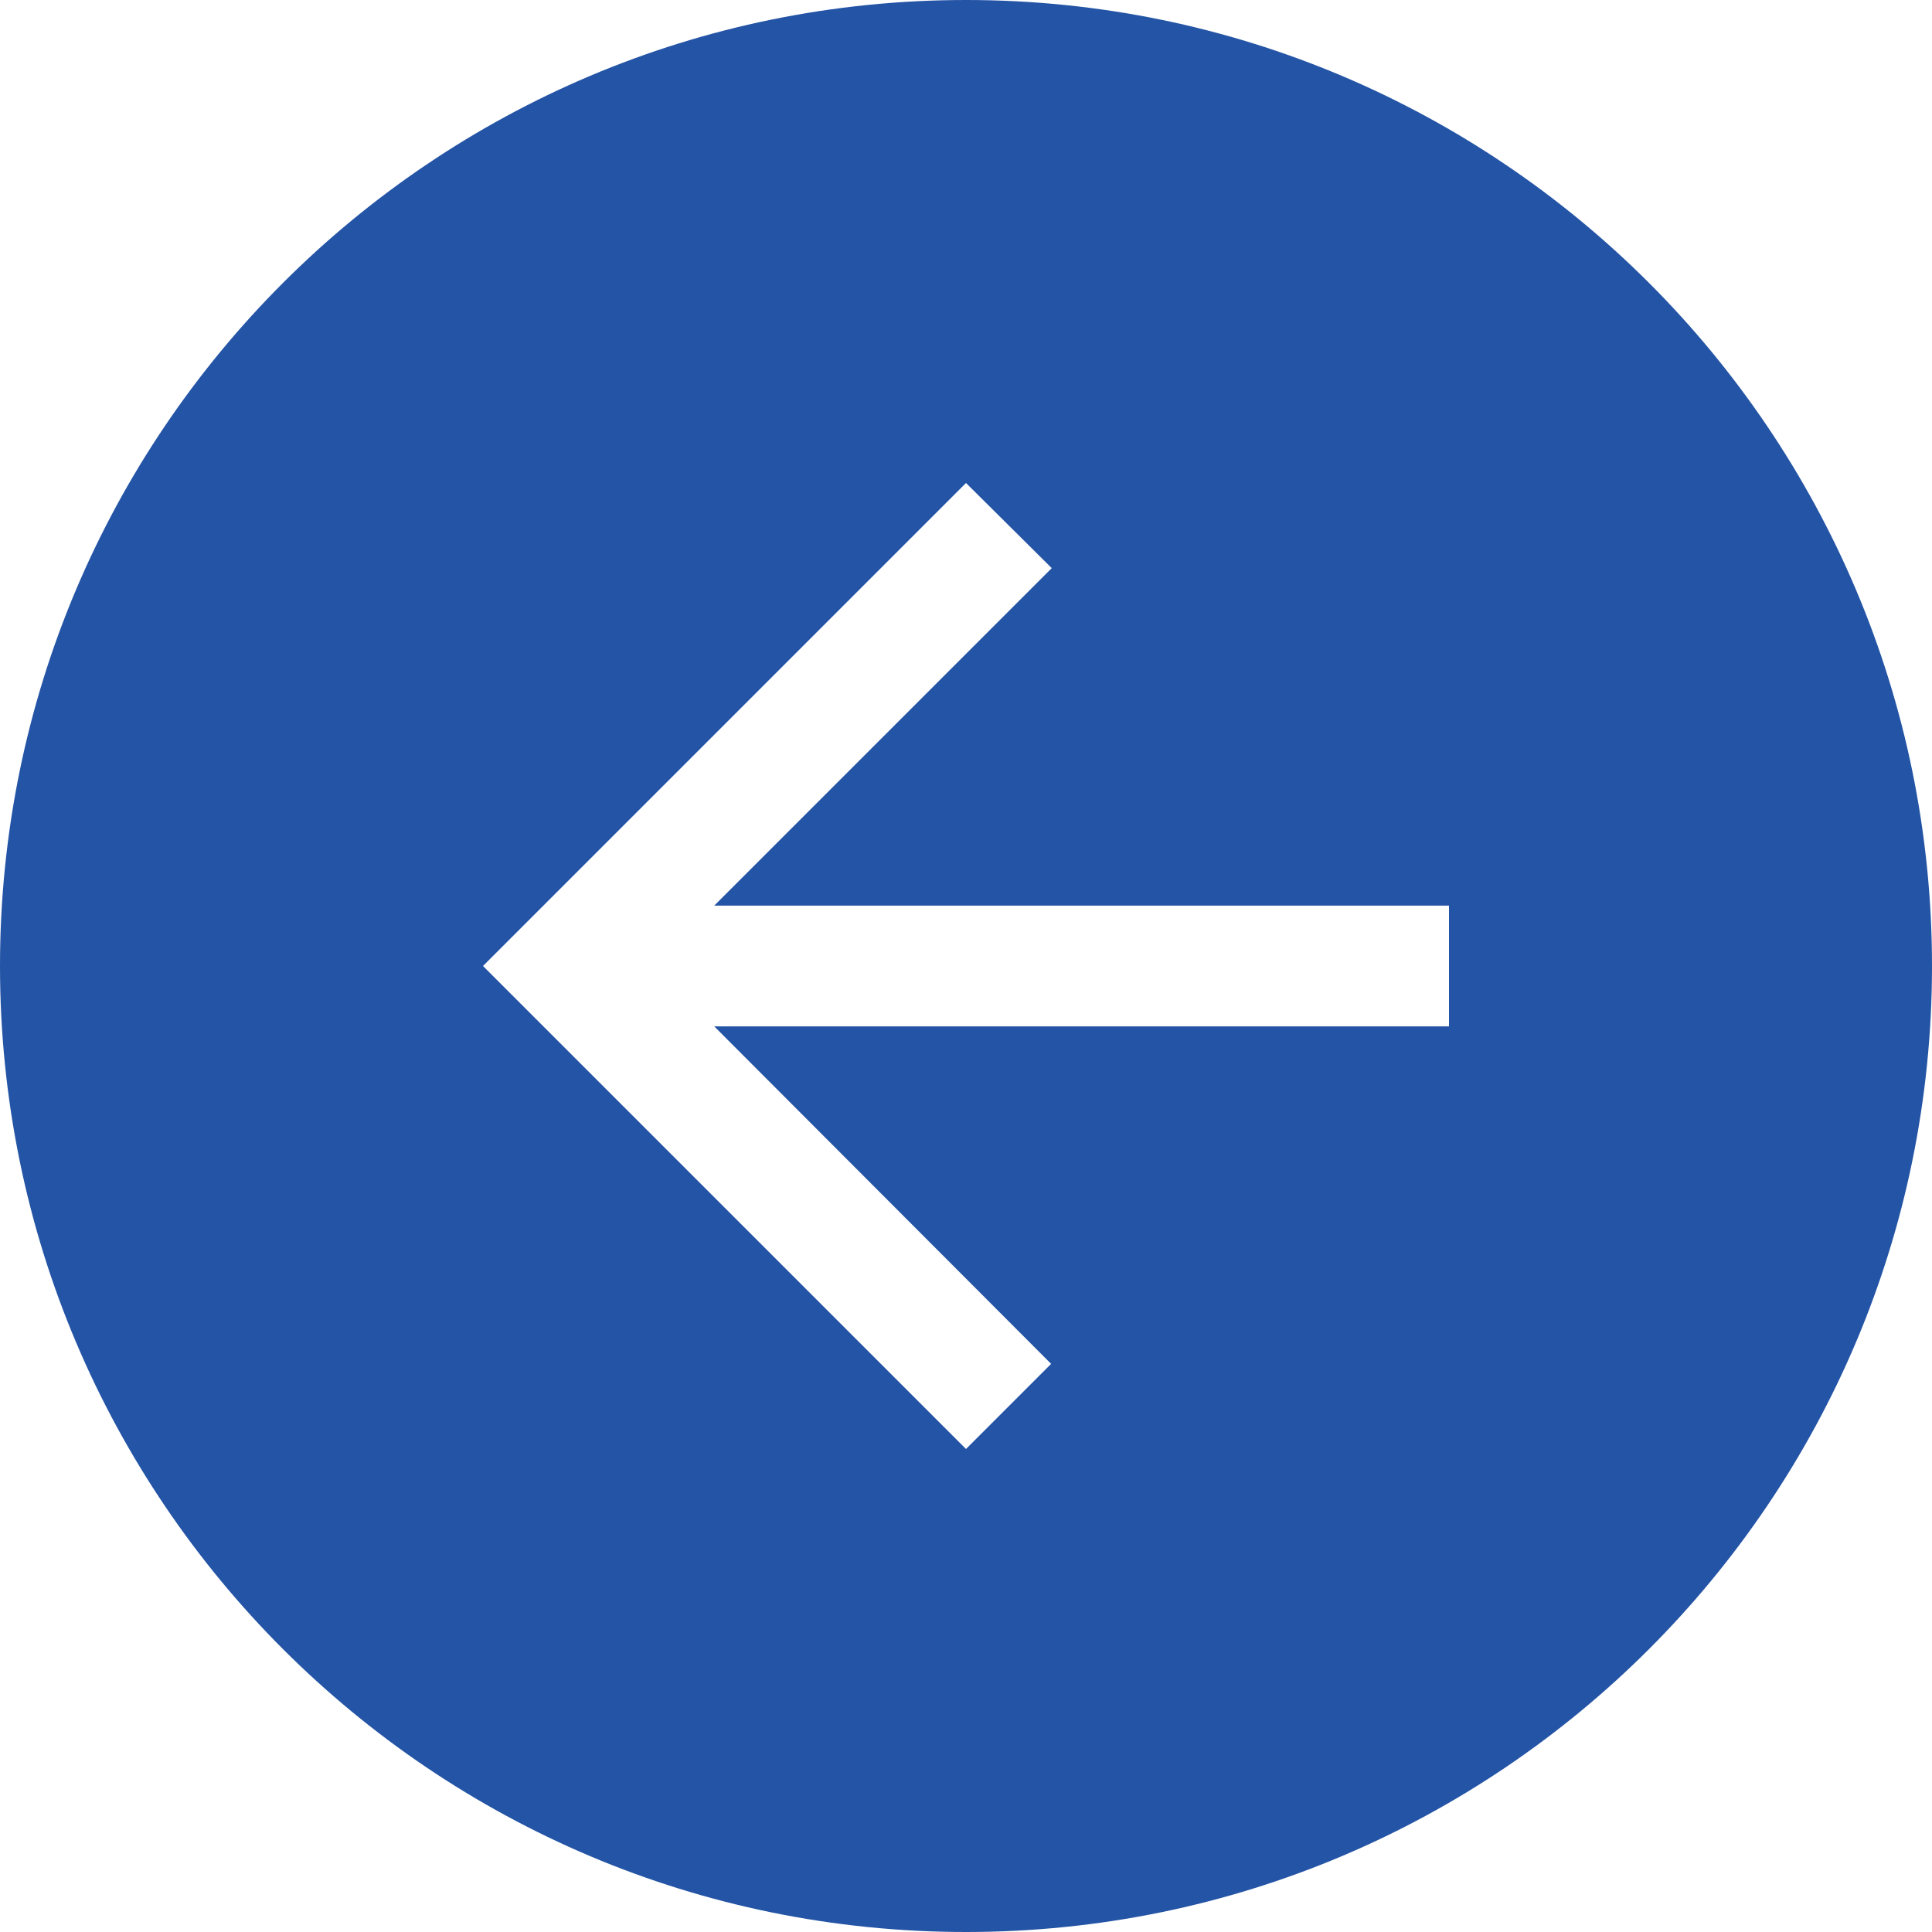
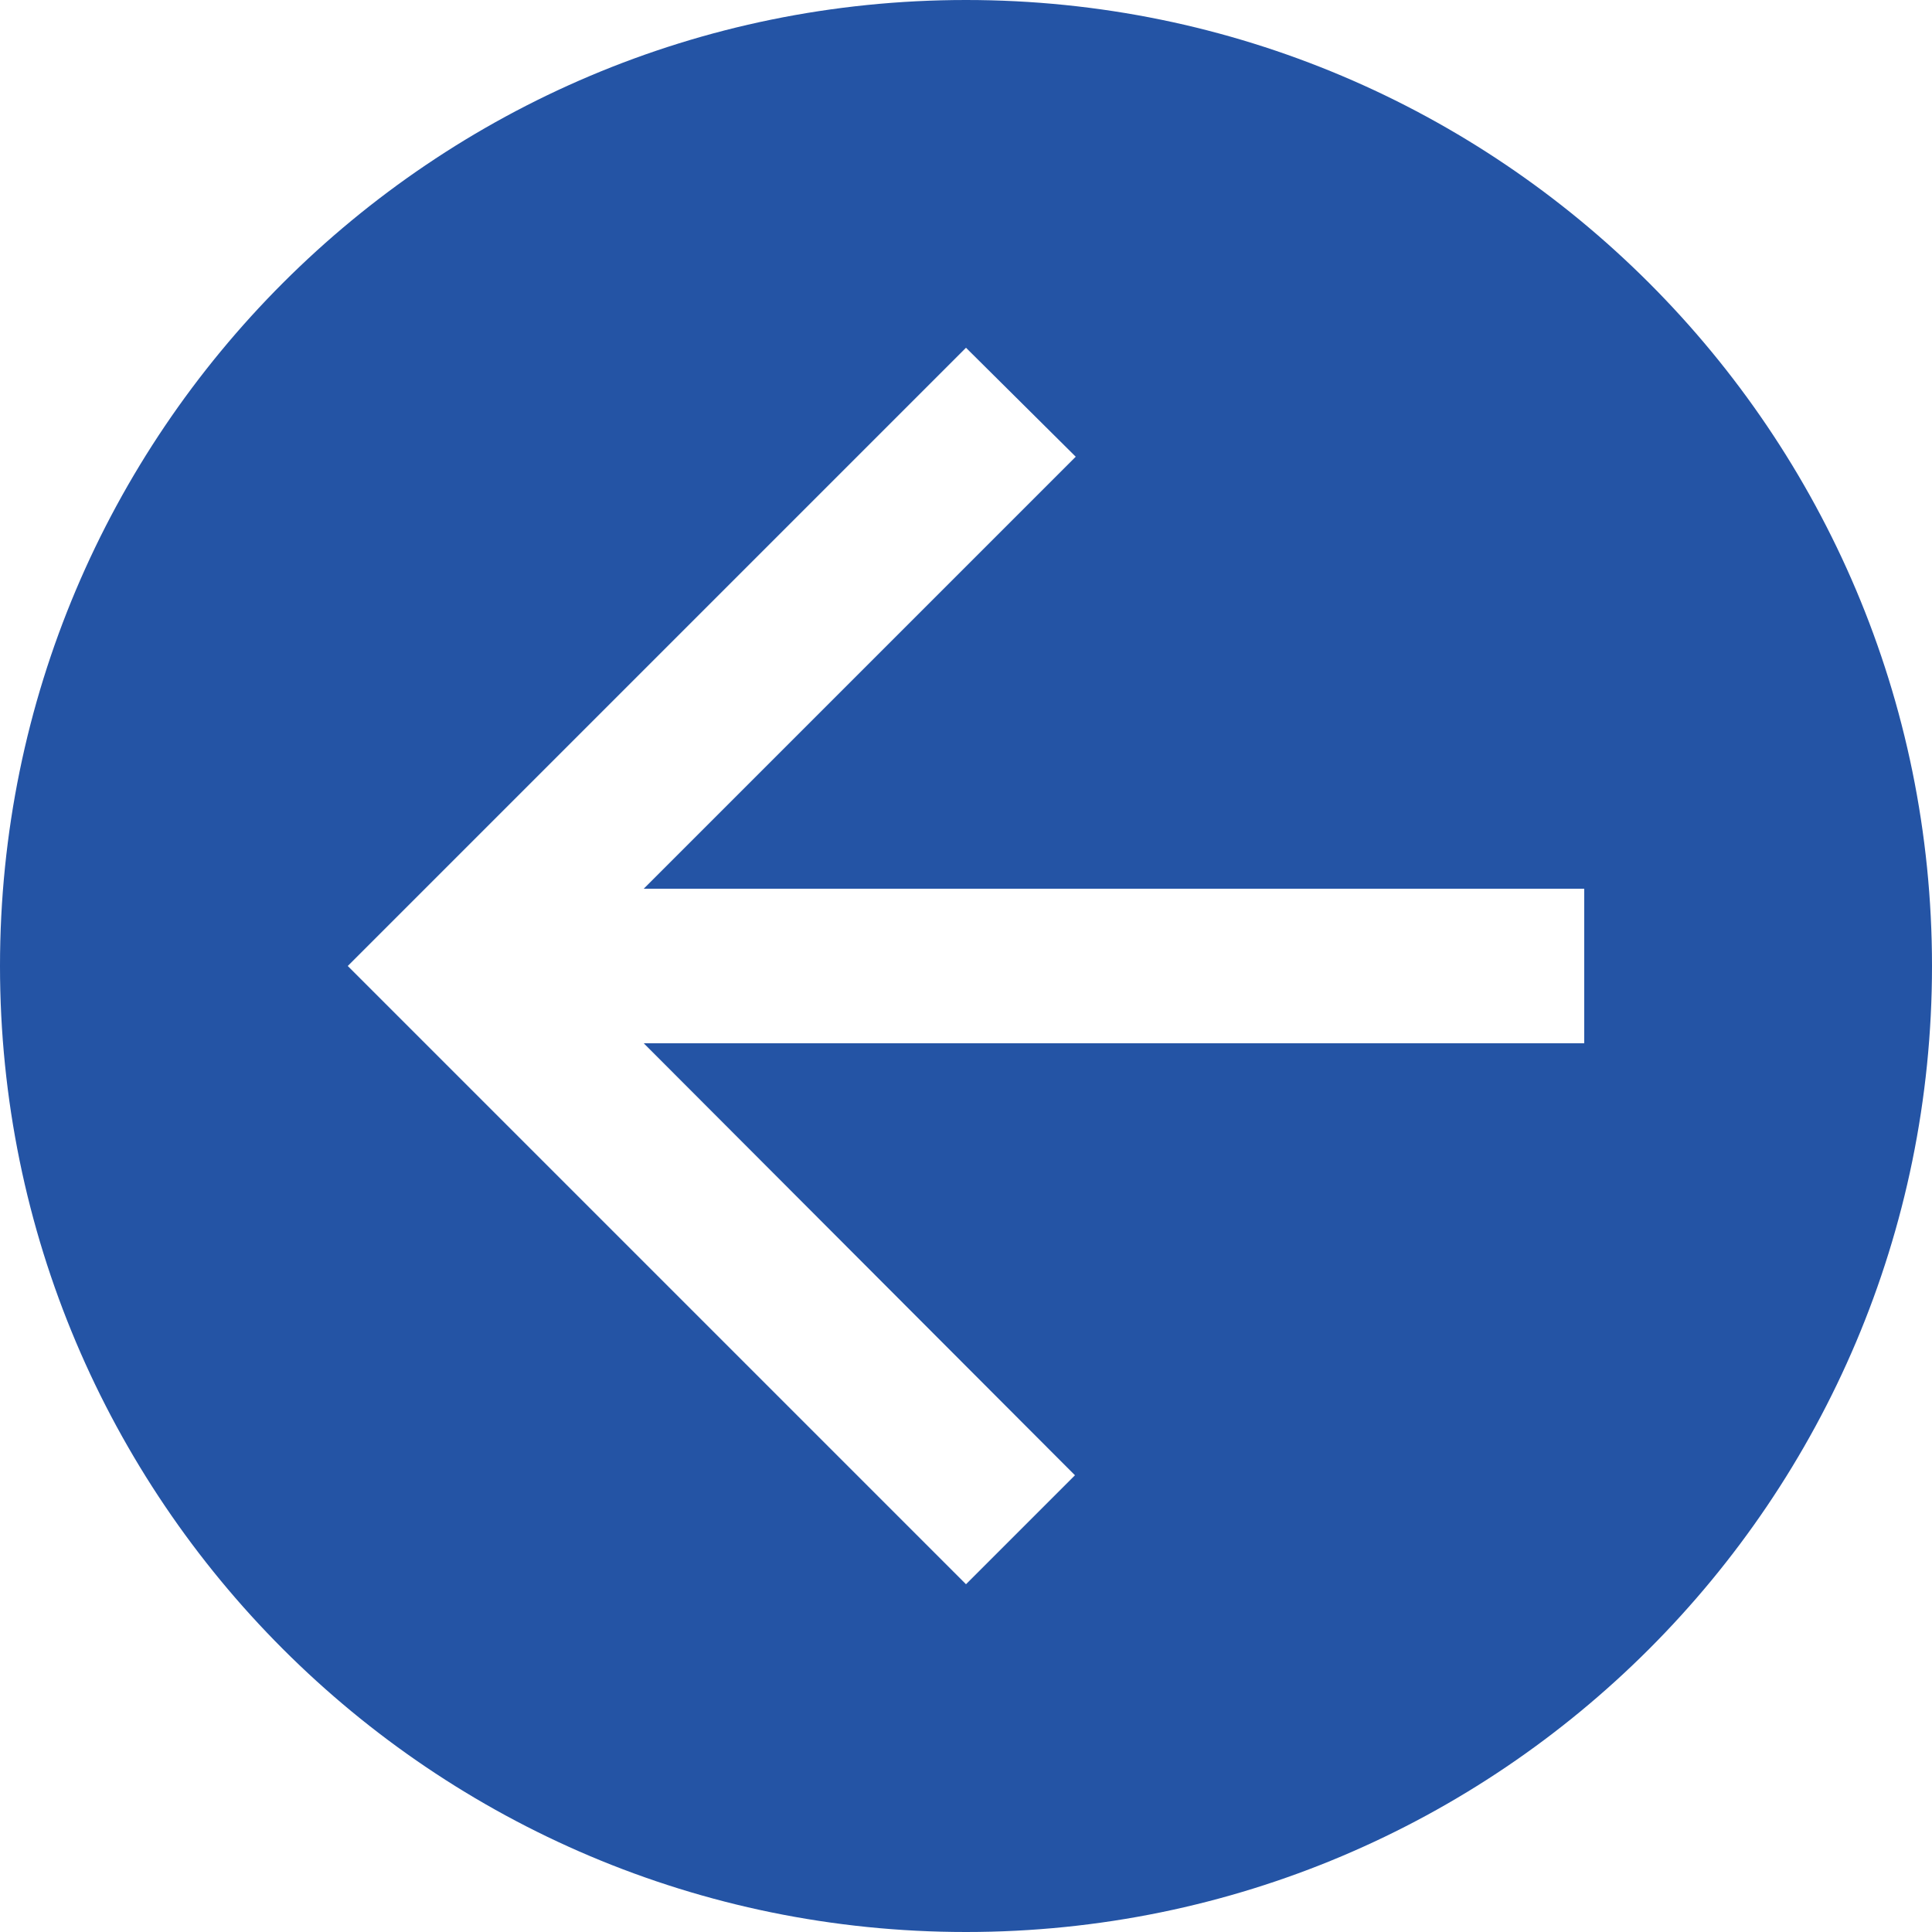
- <svg xmlns="http://www.w3.org/2000/svg" width="32" height="32" viewBox="0 0 32 32">
+ <svg xmlns="http://www.w3.org/2000/svg" width="50" height="50" viewBox="0 0 50 50">
  <path fill="none" d="M0 0h24v24H0V0z" />
-   <path fill="#2454a5" d="M 16 0 A 16 16 0 0 0 0 16 A 16 16 0 0 0 16 32 A 16 16 0 0 0 32 16 A 16 16 0 0 0 16 0 z M 16 8 L 17.42 9.41 L 11.83 15 L 24 15 L 24 17 L 11.83 17 L 17.41 22.59 L 16 24 L 8 16 L 16 8 z " />
+   <path fill="#2454a5" d="M 25,0 C 11.193,0 0,11.193 0,25 0,38.807 11.193,50 25,50 38.807,50 50,38.807 50,25 50,11.193 38.807,0 25,0 Z m 0,9 2.84,2.82 L 16.66,23 H 41 v 4 H 16.66 L 27.82,38.18 25,41 9,25 Z" />
</svg>
